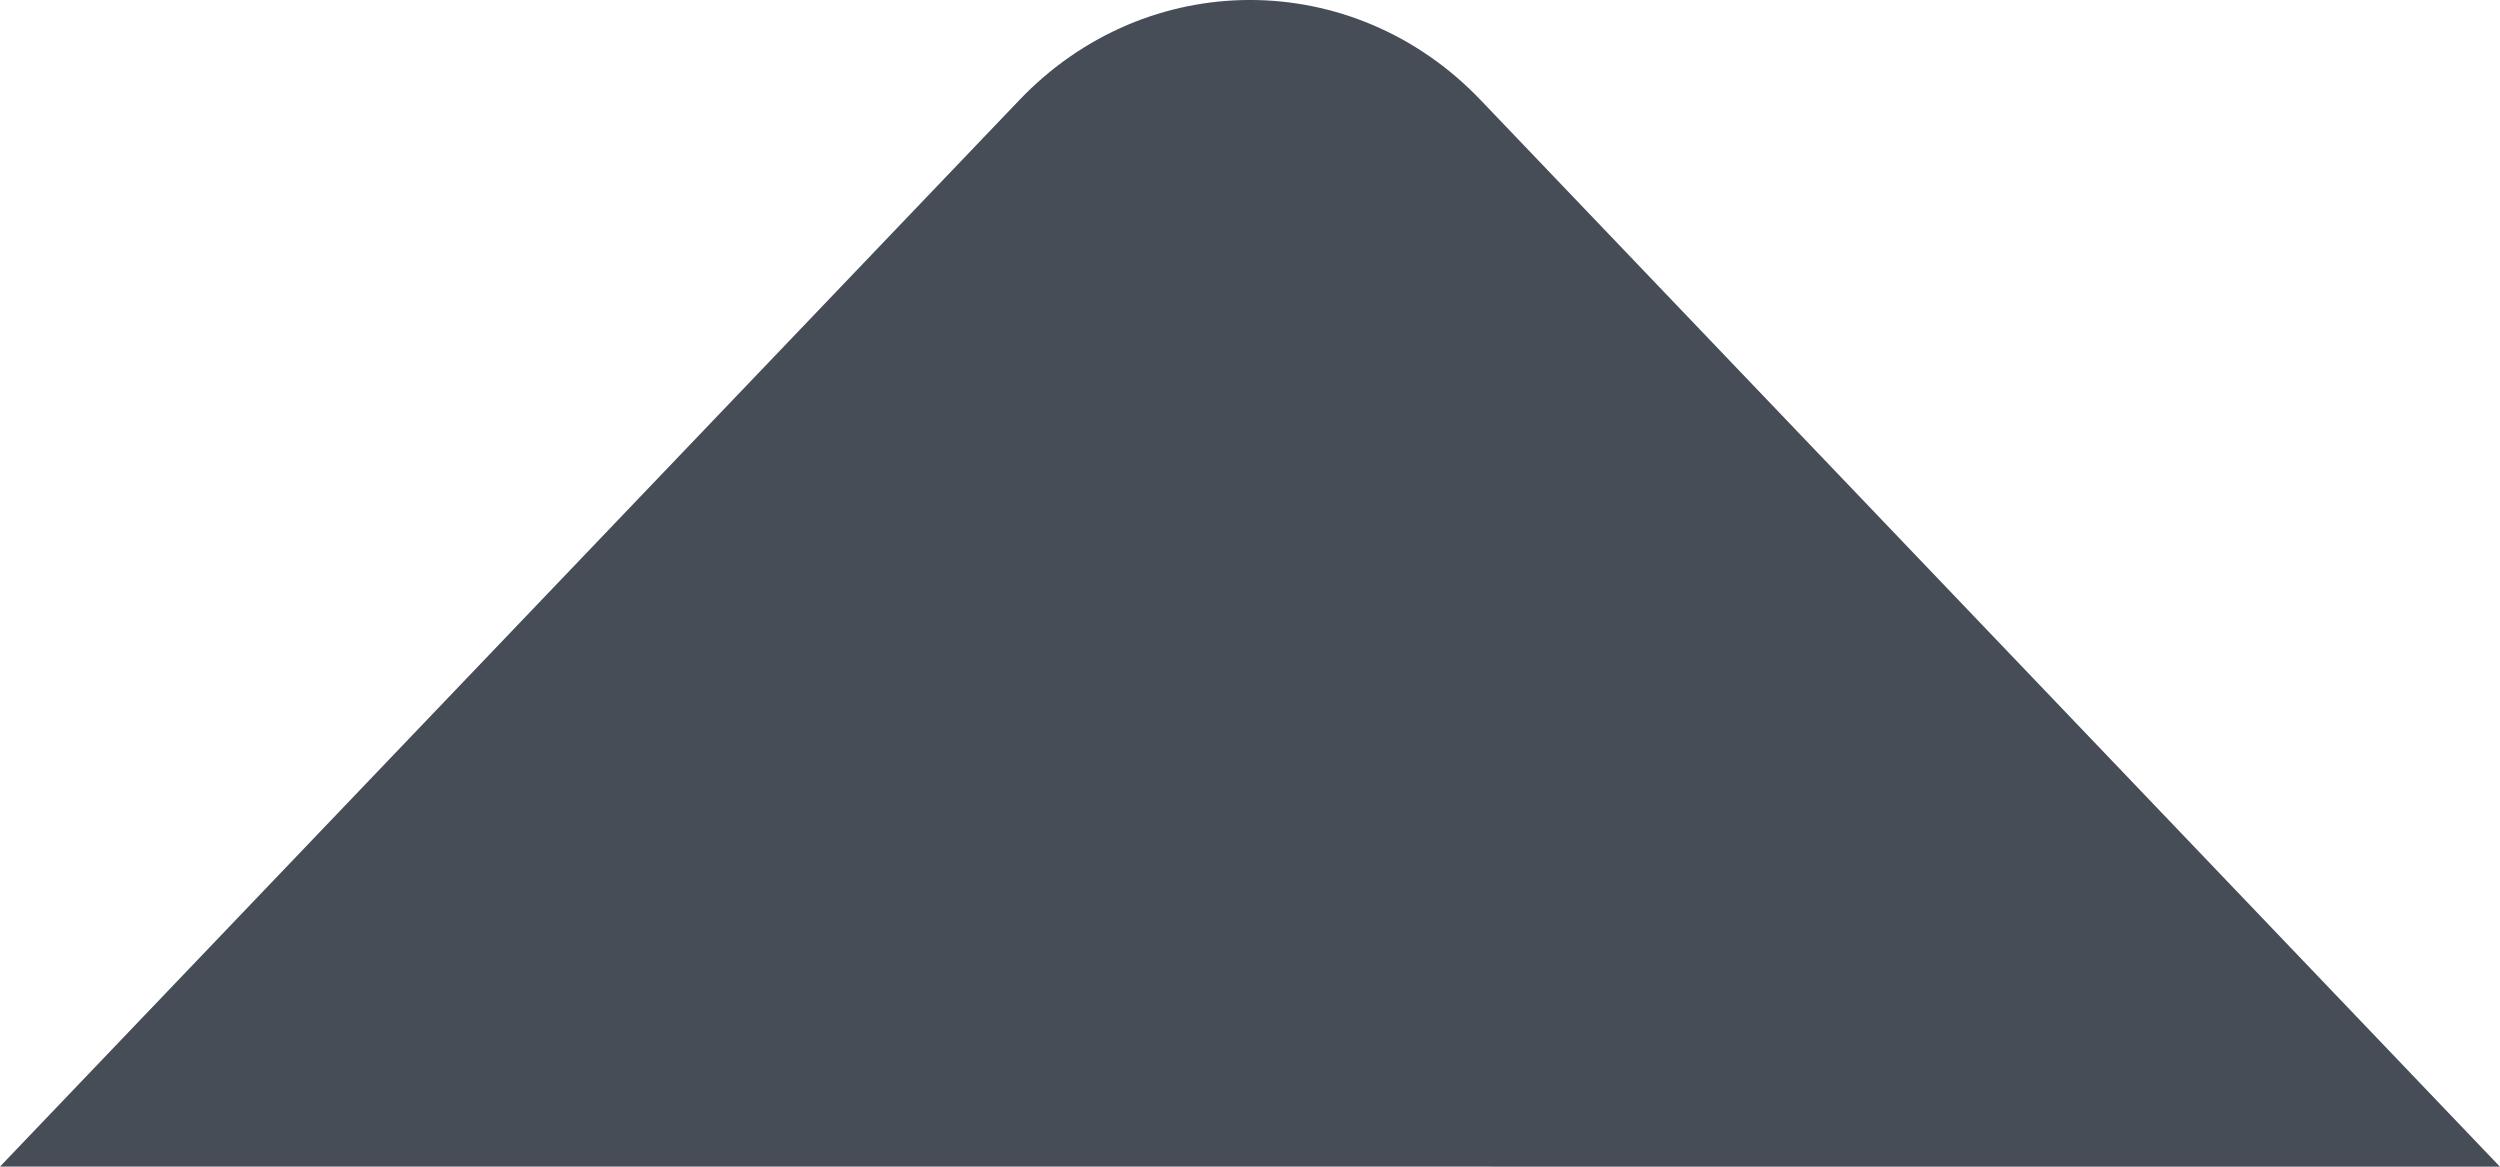
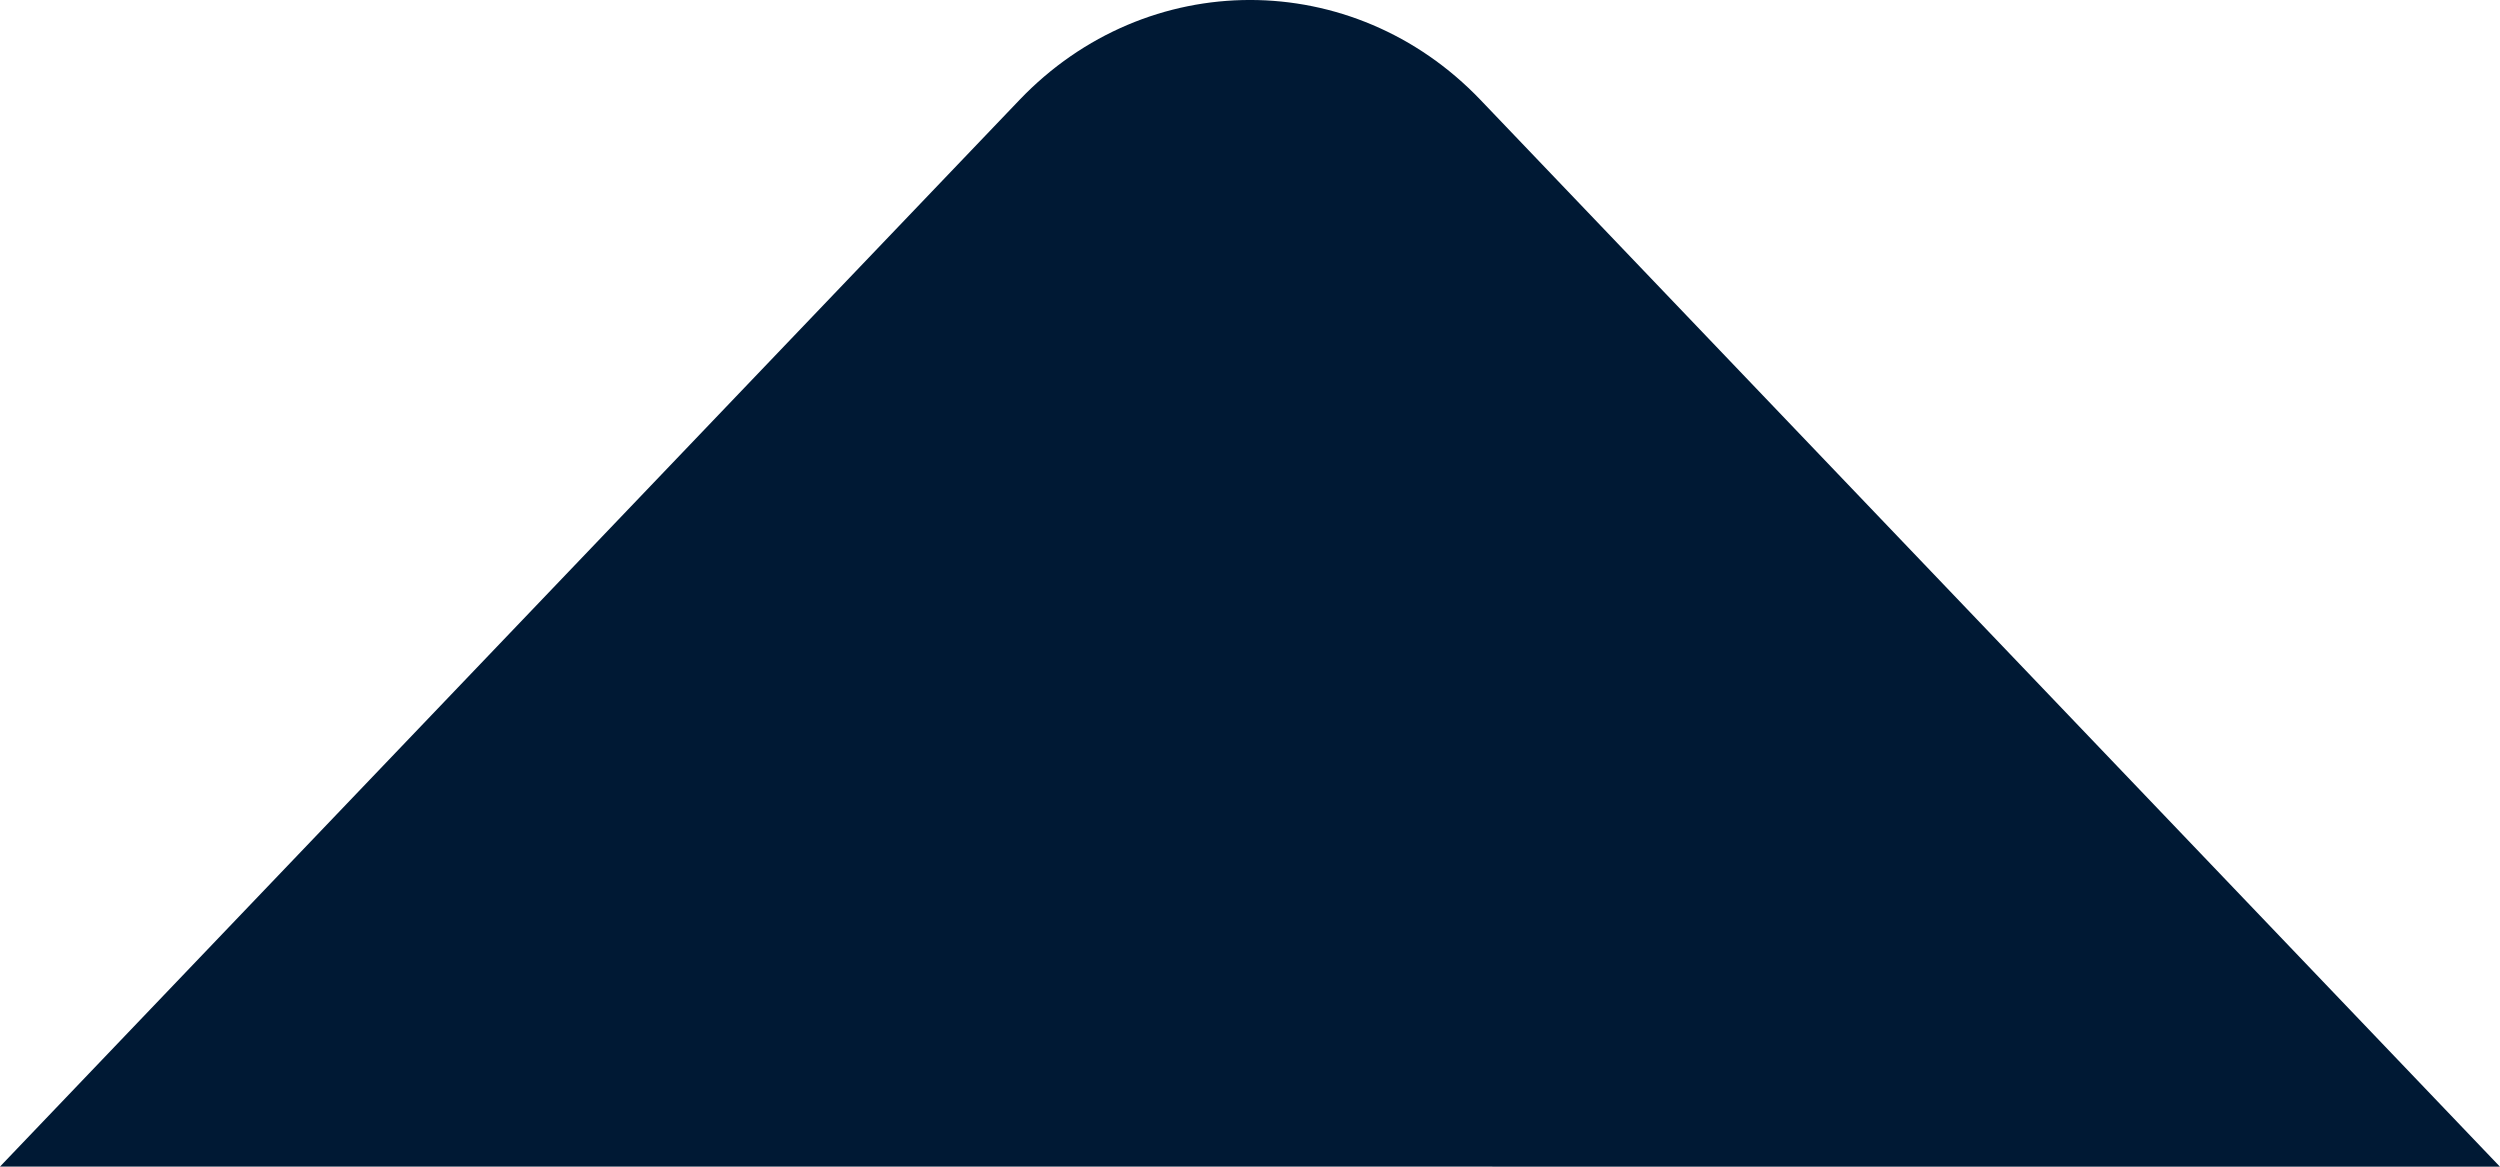
<svg xmlns="http://www.w3.org/2000/svg" width="30" height="14" viewBox="0 0 30 14" fill="none">
-   <path d="M17.766 1.199C16.238 -0.4 13.762 -0.4 12.234 1.199L0 13.999L29.999 14L17.766 1.199Z" fill="#474d57" />
+   <path d="M17.766 1.199C16.238 -0.4 13.762 -0.4 12.234 1.199L0 13.999L29.999 14L17.766 1.199Z" fill="#001934" />
</svg>
